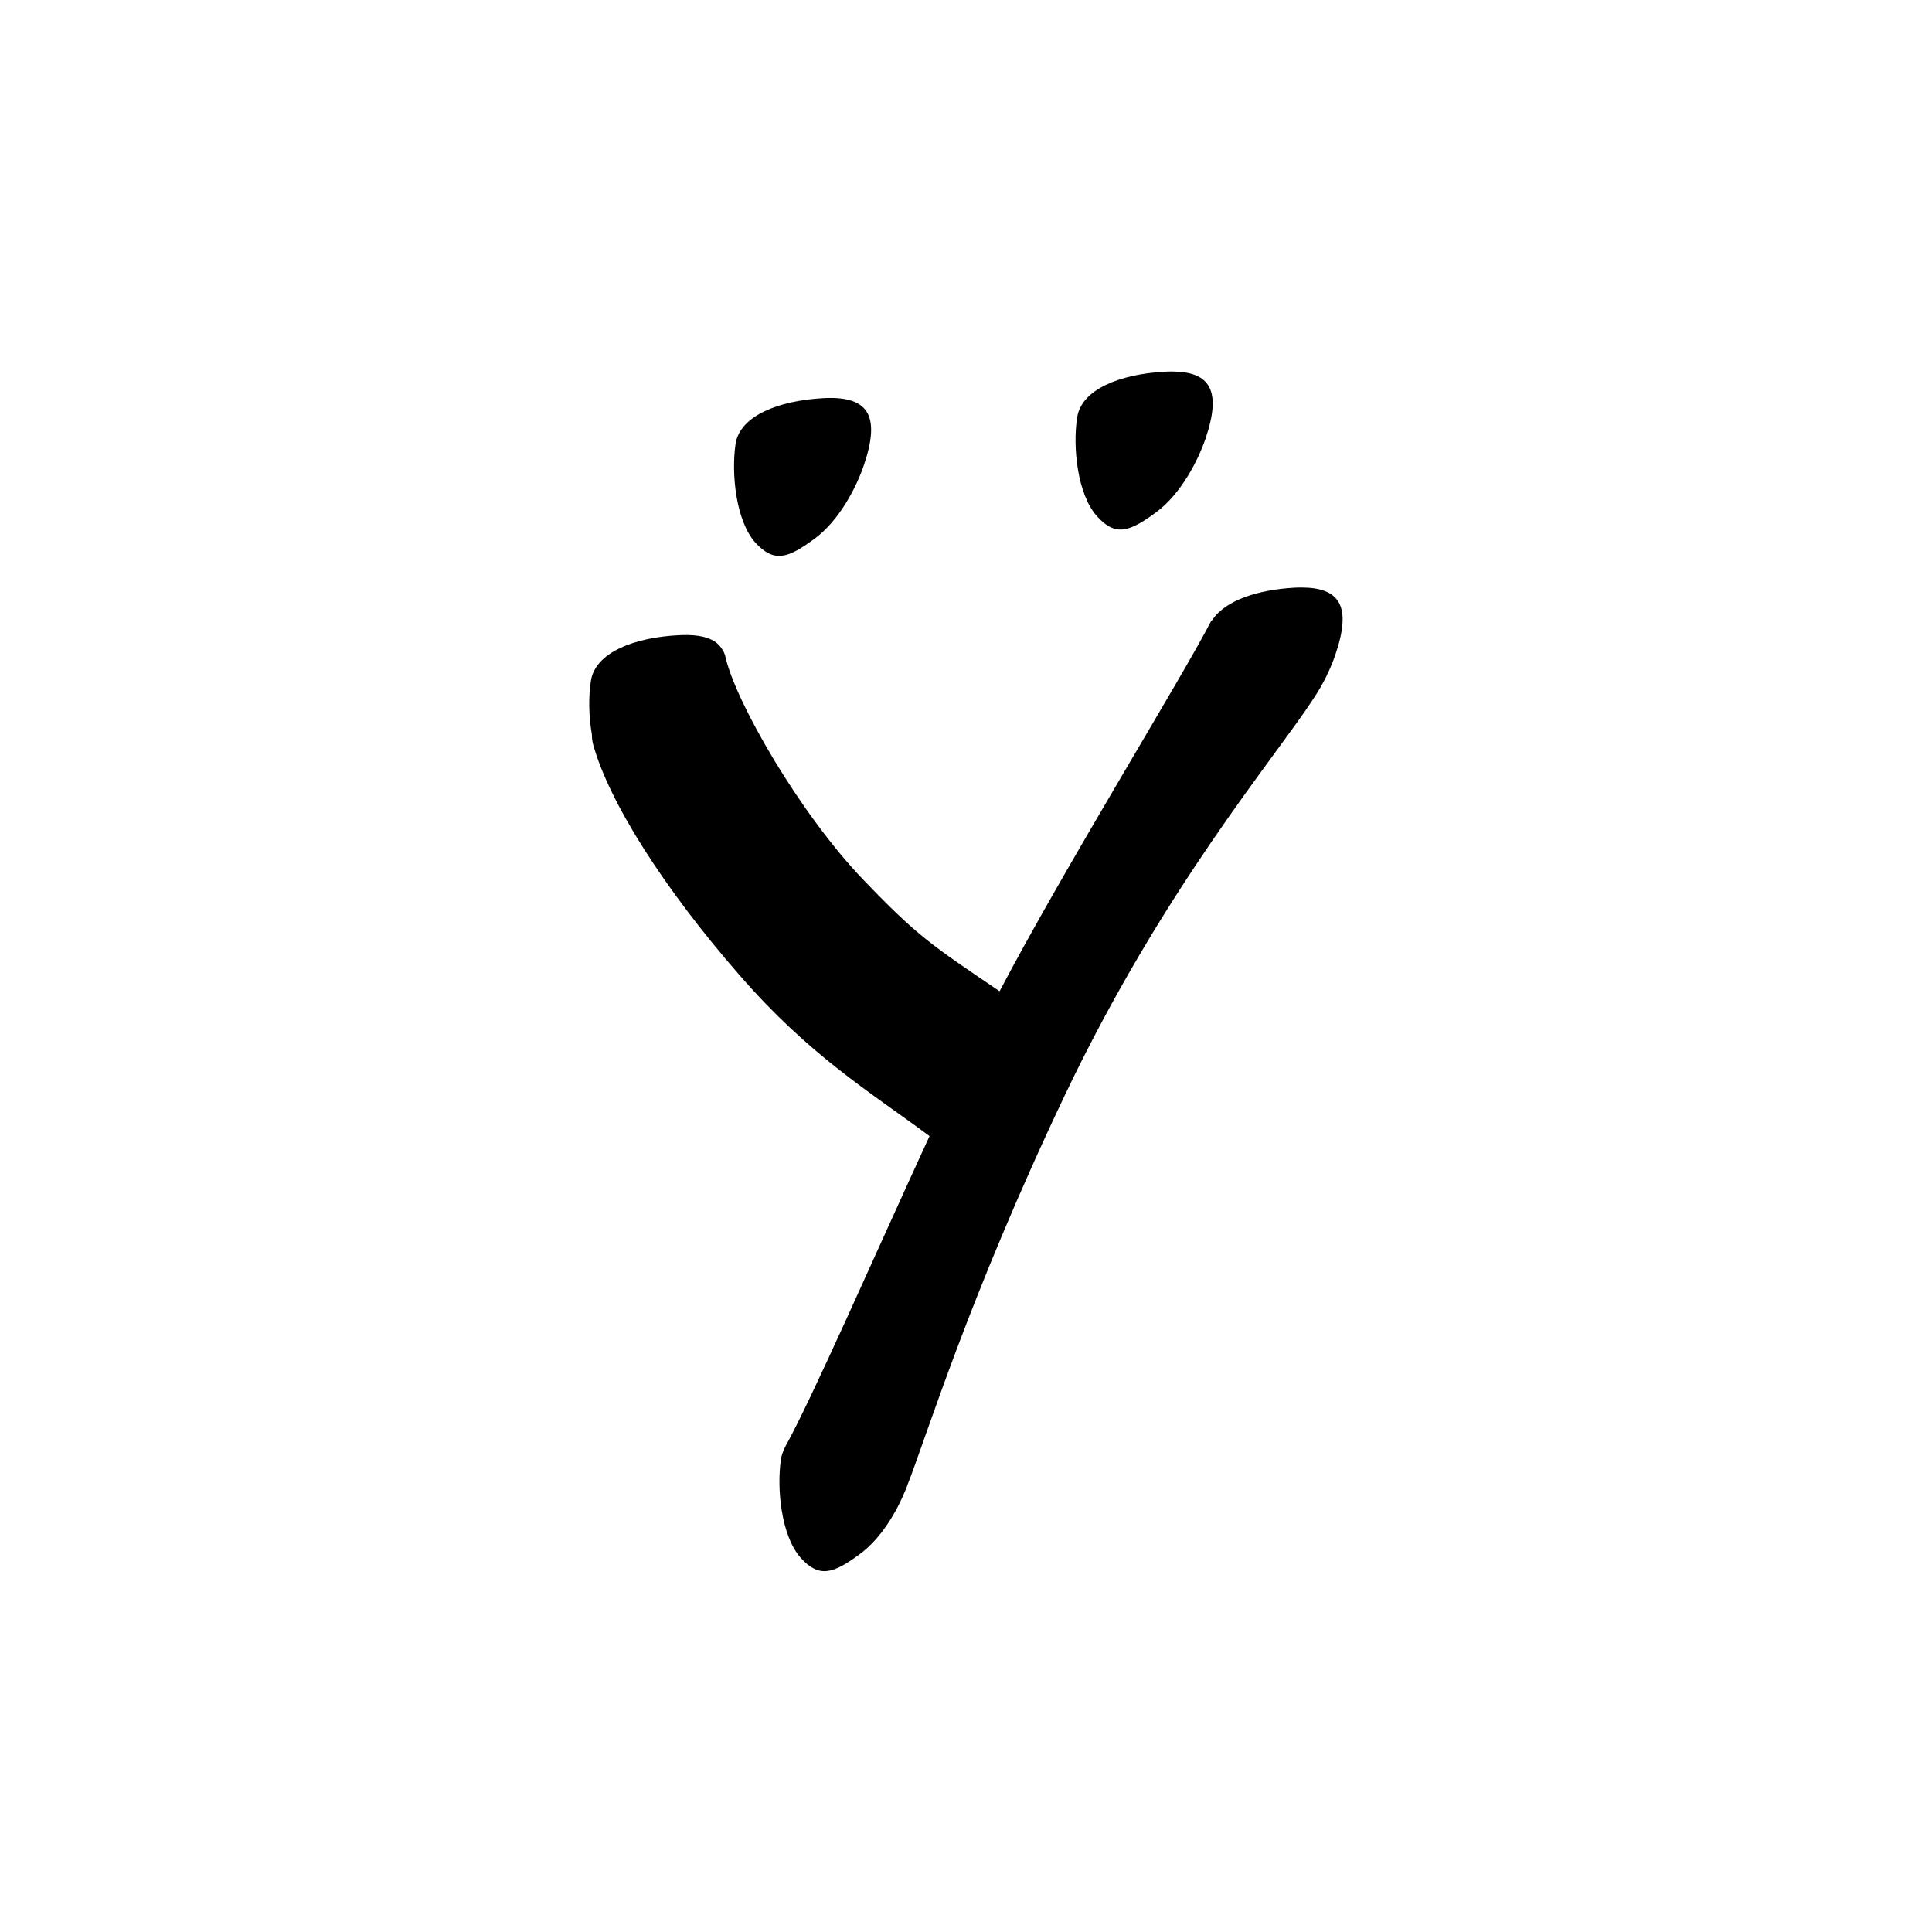
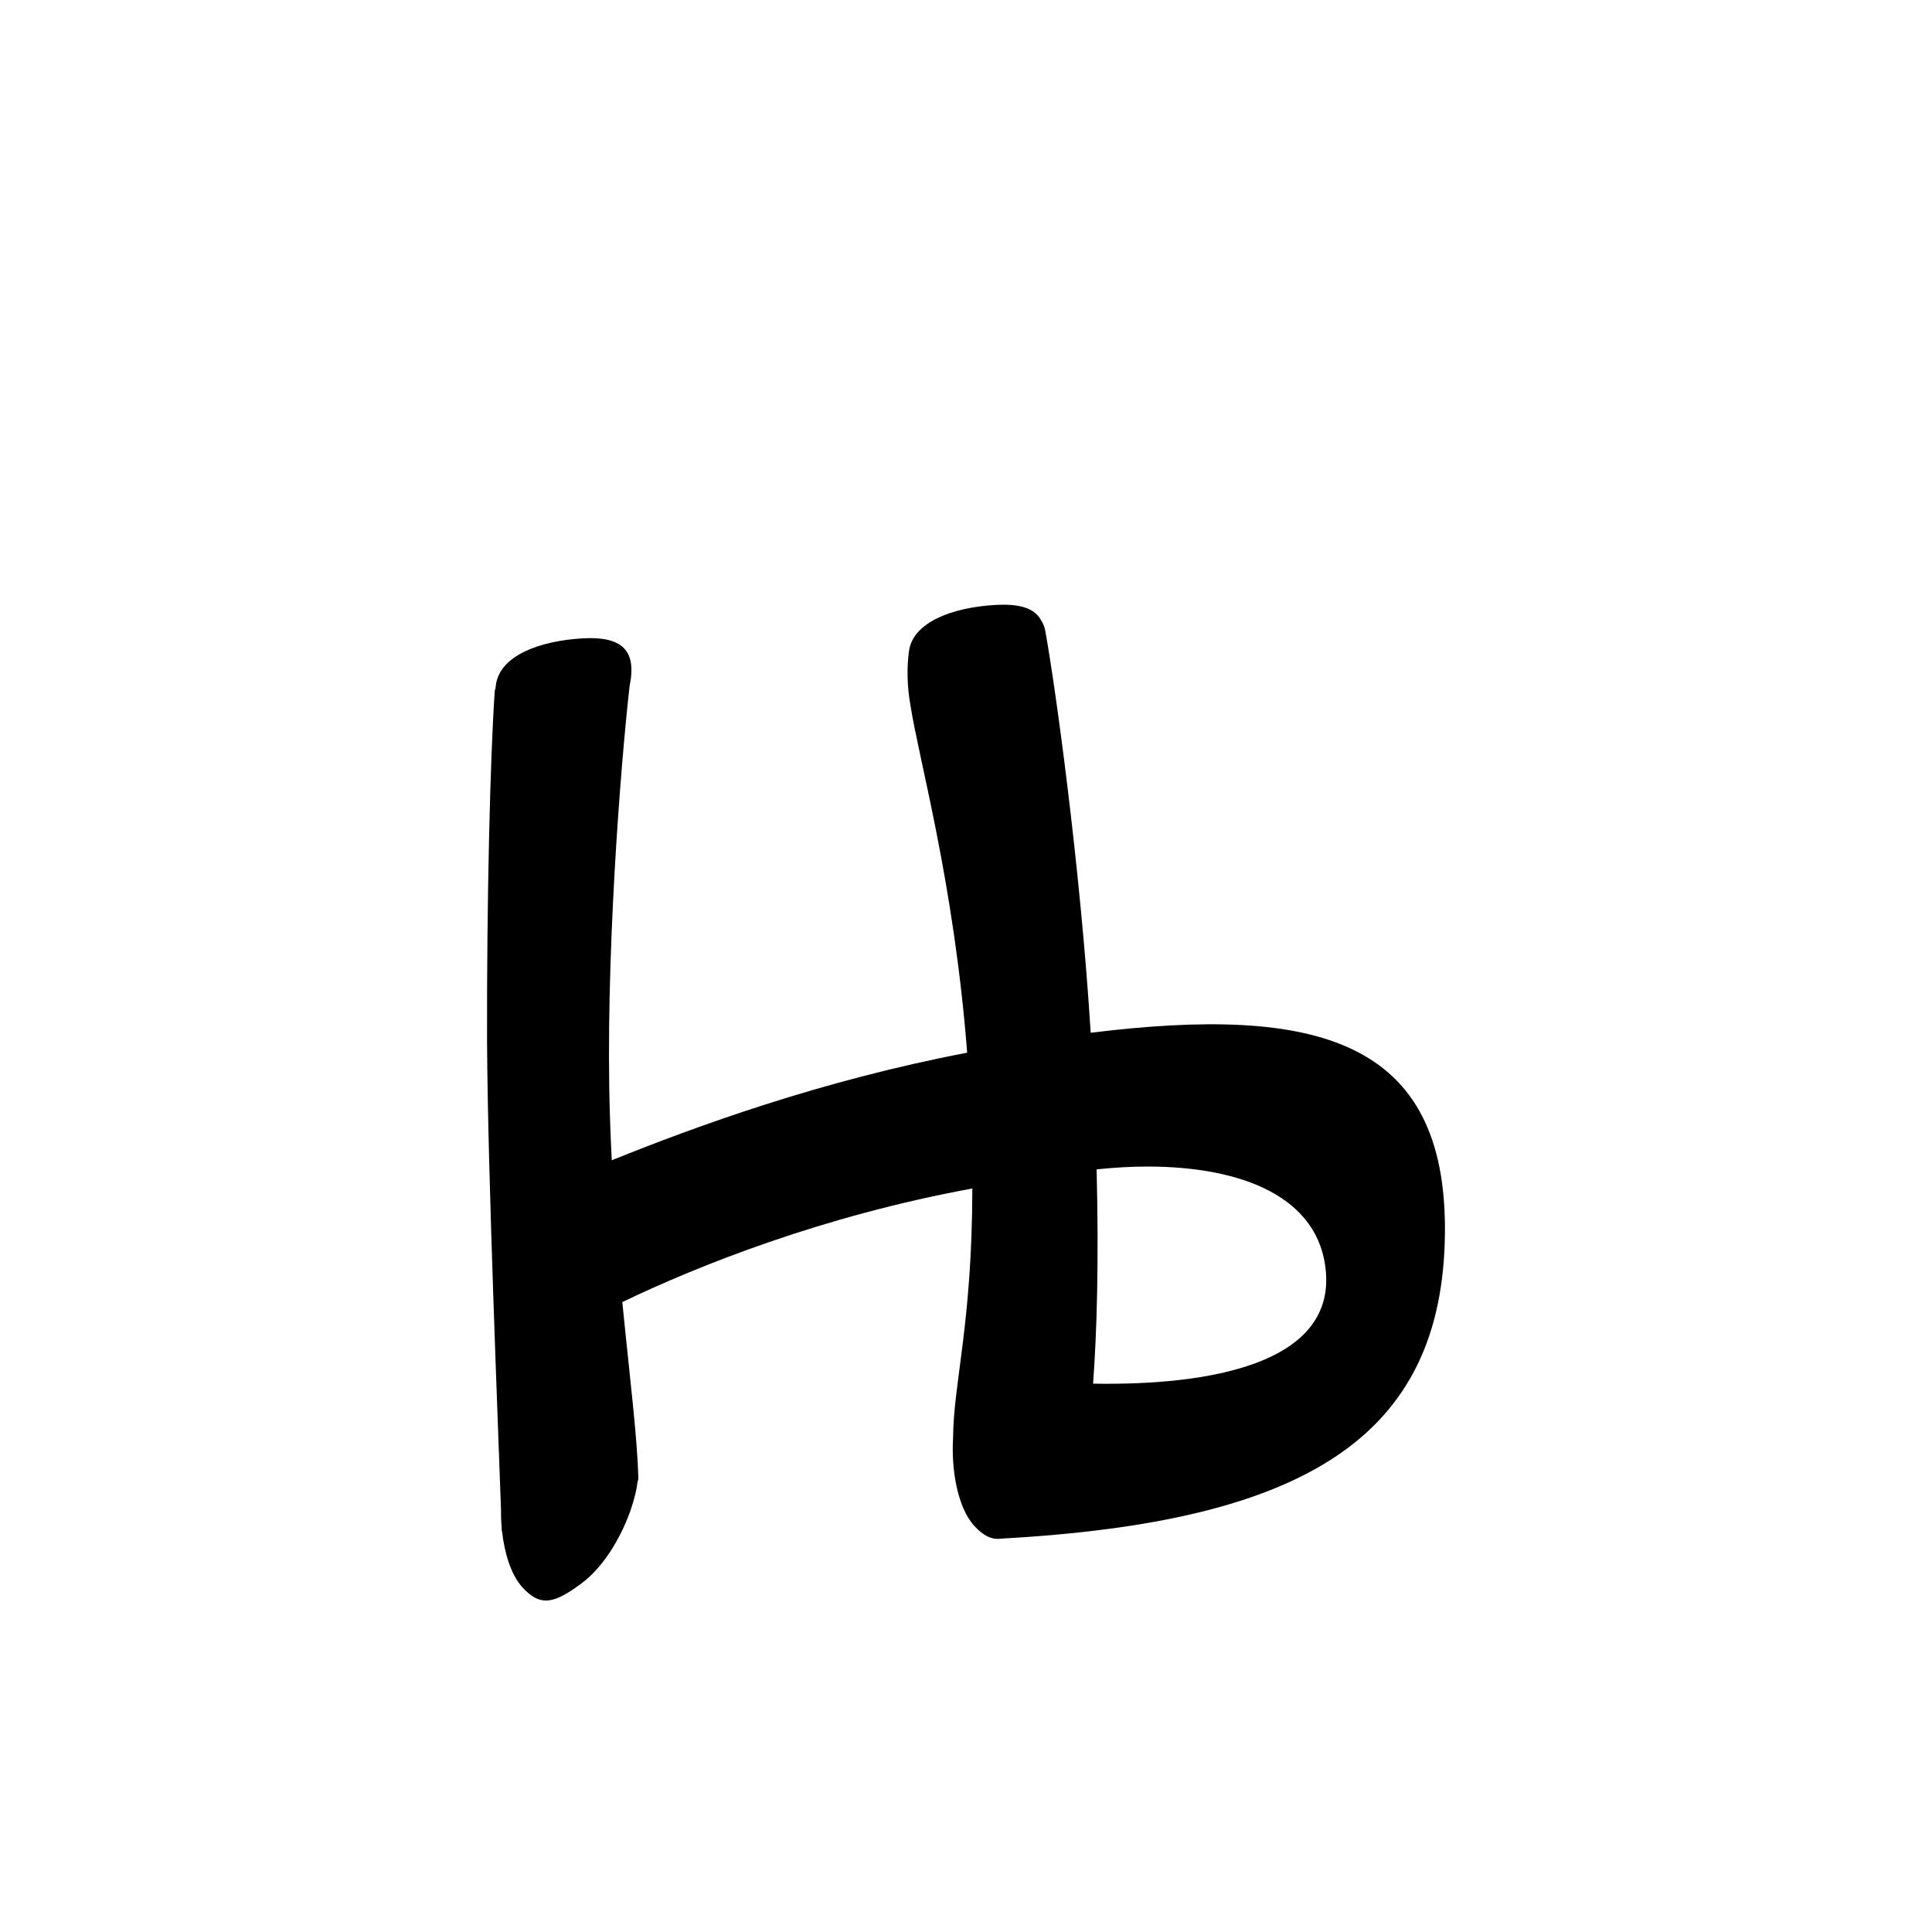
- <svg xmlns="http://www.w3.org/2000/svg" xmlns:ns1="http://xml.openoffice.org/svg/export" version="1.2" width="100mm" height="100mm" viewBox="0 0 10000 10000" preserveAspectRatio="xMidYMid" fill-rule="evenodd" stroke-width="28.222" stroke-linejoin="round" xml:space="preserve" id="svg22">
+ <svg xmlns="http://www.w3.org/2000/svg" xmlns:ns1="http://xml.openoffice.org/svg/export" version="1.2" width="100mm" height="100mm" viewBox="0 0 10000 10000" preserveAspectRatio="xMidYMid" fill-rule="evenodd" stroke-width="28.222" stroke-linejoin="round" xml:space="preserve" id="svg24">
  <defs class="ClipPathGroup" id="defs2">
    <clipPath id="presentation_clip_path_shrink" clipPathUnits="userSpaceOnUse">
      <rect x="10" y="10" width="9980" height="9980" id="rect2" />
    </clipPath>
  </defs>
  <defs class="TextShapeIndex" id="defs3">
-     <g ns1:slide="id1" ns1:id-list="id3 id4 id5 id6 id7 id8 id9" id="g2" />
+     <g ns1:slide="id1" ns1:id-list="id3 id4 id5 id6 id7 id8 id9 id10 id11" id="g2" />
  </defs>
  <defs class="EmbeddedBulletChars" id="defs12">
    <g id="bullet-char-template-57356" transform="scale(0.0004882812,-0.0004882812)">
      <path d="M 580,1141 L 1163,571 580,0 -4,571 580,1141 Z" id="path3" />
    </g>
    <g id="bullet-char-template-57354" transform="scale(0.0004882812,-0.0004882812)">
      <path d="M 8,1128 L 1137,1128 1137,0 8,0 8,1128 Z" id="path4" />
    </g>
    <g id="bullet-char-template-10146" transform="scale(0.0004882812,-0.0004882812)">
      <path d="M 174,0 L 602,739 174,1481 1456,739 174,0 Z M 1358,739 L 309,1346 659,739 1358,739 Z" id="path5" />
    </g>
    <g id="bullet-char-template-10132" transform="scale(0.0004882812,-0.0004882812)">
      <path d="M 2015,739 L 1276,0 717,0 1260,543 174,543 174,936 1260,936 717,1481 1274,1481 2015,739 Z" id="path6" />
    </g>
    <g id="bullet-char-template-10007" transform="scale(0.0004882812,-0.0004882812)">
      <path d="M 0,-2 C -7,14 -16,27 -25,37 L 356,567 C 262,823 215,952 215,954 215,979 228,992 255,992 264,992 276,990 289,987 310,991 331,999 354,1012 L 381,999 492,748 772,1049 836,1024 860,1049 C 881,1039 901,1025 922,1006 886,937 835,863 770,784 769,783 710,716 594,584 L 774,223 C 774,196 753,168 711,139 L 727,119 C 717,90 699,76 672,76 641,76 570,178 457,381 L 164,-76 C 142,-110 111,-127 72,-127 30,-127 9,-110 8,-76 1,-67 -2,-52 -2,-32 -2,-23 -1,-13 0,-2 Z" id="path7" />
    </g>
    <g id="bullet-char-template-10004" transform="scale(0.0004882812,-0.0004882812)">
      <path d="M 285,-33 C 182,-33 111,30 74,156 52,228 41,333 41,471 41,549 55,616 82,672 116,743 169,778 240,778 293,778 328,747 346,684 L 369,508 C 377,444 397,411 428,410 L 1163,1116 C 1174,1127 1196,1133 1229,1133 1271,1133 1292,1118 1292,1087 L 1292,965 C 1292,929 1282,901 1262,881 L 442,47 C 390,-6 338,-33 285,-33 Z" id="path8" />
    </g>
    <g id="bullet-char-template-9679" transform="scale(0.0004882812,-0.0004882812)">
      <path d="M 813,0 C 632,0 489,54 383,161 276,268 223,411 223,592 223,773 276,916 383,1023 489,1130 632,1184 813,1184 992,1184 1136,1130 1245,1023 1353,916 1407,772 1407,592 1407,412 1353,268 1245,161 1136,54 992,0 813,0 Z" id="path9" />
    </g>
    <g id="bullet-char-template-8226" transform="scale(0.0004882812,-0.0004882812)">
      <path d="M 346,457 C 273,457 209,483 155,535 101,586 74,649 74,723 74,796 101,859 155,911 209,963 273,989 346,989 419,989 480,963 531,910 582,859 608,796 608,723 608,648 583,586 532,535 482,483 420,457 346,457 Z" id="path10" />
    </g>
    <g id="bullet-char-template-8211" transform="scale(0.0004882812,-0.0004882812)">
      <path d="M -4,459 L 1135,459 1135,606 -4,606 -4,459 Z" id="path11" />
    </g>
    <g id="bullet-char-template-61548" transform="scale(0.0004882812,-0.0004882812)">
      <path d="M 173,740 C 173,903 231,1043 346,1159 462,1274 601,1332 765,1332 928,1332 1067,1274 1183,1159 1299,1043 1357,903 1357,740 1357,577 1299,437 1183,322 1067,206 928,148 765,148 601,148 462,206 346,322 231,437 173,577 173,740 Z" id="path12" />
    </g>
  </defs>
-   <path id="path13" d="M 6066.968 1922.983 C 6053.902 1922.91 6040.239 1923.267 6025.989 1924.017 C 5798.989 1937.017 5596.008 2014.02 5575.008 2163.02 C 5552.008 2313.02 5576 2558.982 5678 2671.982 C 5774 2778.982 5847.012 2752.016 5982.012 2653.016 C 6115.012 2556.016 6201.999 2378.988 6238.999 2272.988 C 6325.249 2019.863 6262.957 1924.082 6066.968 1922.983 z M 4298.962 2059.823 C 4285.896 2059.797 4272.233 2060.199 4257.983 2061.011 C 4031.983 2074.011 3828.003 2151.015 3807.003 2300.015 C 3785.003 2450.015 3807.994 2694.976 3909.994 2808.976 C 4006.994 2914.976 4079.006 2889.011 4214.006 2790.011 C 4348.006 2692.011 4434.993 2515 4470.993 2409 C 4557.243 2156.813 4494.951 2060.203 4298.962 2059.823 z M 6738.968 3040.951 C 6725.895 3040.878 6712.239 3041.235 6697.989 3041.985 C 6513.091 3052.621 6343.689 3106.161 6276.103 3207.401 C 6272.475 3210.277 6269.281 3213.602 6267.008 3217.995 C 6119.555 3505.14 5511.394 4488.587 5173.741 5130.694 C 4824.009 4893.101 4752.993 4850.48 4465.981 4550.988 C 4142.981 4213.988 3805.983 3634.02 3753.983 3396.02 C 3751.177 3383.708 3746.24 3373.473 3740.082 3364.446 C 3706.234 3303.069 3628.176 3281.19 3508.985 3288.016 C 3282.985 3300.016 3079.005 3377.02 3058.005 3527.02 C 3046.192 3603.546 3046.627 3705.573 3063.689 3802.249 C 3063.688 3819.337 3065.437 3836.306 3069.994 3852.995 C 3152.994 4154.995 3442.004 4605 3824.004 5043 C 4189.837 5464.523 4499.451 5648.636 4811.231 5880.364 C 4521.523 6509.56 4205.966 7233.369 4061.974 7492.979 C 4060.965 7494.802 4060.622 7496.836 4059.959 7498.767 C 4050.989 7516.236 4044.784 7534.93 4041.976 7554.991 C 4019.976 7703.991 4043.018 7950.004 4145.018 8064.004 C 4241.018 8170.004 4313.979 8143.987 4448.979 8044.987 C 4564.525 7960.483 4644.323 7817.33 4687.207 7711.519 C 4687.433 7710.984 4687.763 7710.562 4687.983 7710.02 C 4690.706 7703.431 4694.7 7692.121 4697.646 7684.647 C 4697.725 7684.434 4697.774 7684.239 4697.853 7684.027 C 4795.594 7435.802 5016.266 6709.913 5510 5672.005 C 6019 4602.005 6598.019 3923.986 6796.019 3619.986 C 6796.232 3619.654 6796.284 3619.239 6796.484 3618.901 C 6851.455 3538.563 6889.986 3452.88 6910.999 3391.008 C 6998.187 3137.883 6935.063 3042.05 6738.968 3040.951 z " />
+   <path id="path13" d="M 5196.789 3129.99 C 5183.771 3129.924 5170.203 3130.273 5156.016 3131.023 C 4929.016 3143.023 4724.984 3220.975 4704.984 3369.975 C 4693.495 3447.789 4694.474 3552.005 4712.374 3650.113 C 4756.952 3936.169 4937.397 4566.225 5006.051 5448.66 C 4242.551 5594.908 3604.178 5829.463 3166.422 6005.473 C 3162.811 5930.305 3159.166 5855.144 3157.017 5777.012 C 3131.479 4985.358 3211.953 3962.726 3258.871 3550.481 C 3298.247 3359.768 3213.255 3293.657 3017.025 3303.984 C 2791.025 3316.984 2587.975 3394.021 2566.975 3544.021 C 2565.945 3550.695 2565.131 3557.753 2564.288 3564.795 C 2562.467 3568.204 2561.251 3571.598 2560.981 3574.976 C 2536.981 3915.976 2518.983 4672.986 2520.983 5393.986 C 2524.791 6077.469 2577.484 7360.971 2593.072 7810.014 C 2592.642 7840.668 2593.643 7872.636 2596.482 7905.047 C 2596.56 7907.429 2596.925 7916.698 2596.999 7919 C 2596.999 7923.044 2597.696 7926.656 2599.066 7929.904 C 2611.682 8039.893 2644.422 8150.021 2704.021 8215.984 C 2800.021 8321.984 2872.982 8296.019 3007.982 8197.019 C 3140.982 8099.019 3227.987 7922.009 3263.987 7816.009 C 3283.636 7758.963 3295.57 7709.986 3300.16 7668.214 C 3302.465 7662.902 3304.068 7657.794 3303.984 7653.021 C 3299.378 7441.703 3259.047 7126.408 3221.199 6739.485 C 3615.479 6550.108 4256.886 6294.122 5032.768 6151.614 C 5031.423 6859.773 4934.756 7152.999 4932.825 7450.45 C 4924.283 7599.345 4953.191 7798.579 5042.018 7896.986 C 5091.804 7951.391 5134.995 7970.967 5183.508 7963.803 C 6749.754 7877.229 7469.017 7442.525 7478.975 6381.988 C 7488.327 5380.34 6817.077 5200.996 5645.392 5345.565 C 5591.818 4478.946 5458.785 3526.646 5410.006 3263.987 C 5406.372 3243.493 5399.121 3226.644 5389.438 3212.414 C 5360.721 3155.174 5295.738 3130.493 5196.789 3129.99 z M 5939.482 6037.978 C 6429.349 6038.346 6831.367 6195.462 6862.992 6585.024 C 6901.409 7058.25 6261.362 7172.327 5657.691 7161.733 C 5678.073 6890.861 5687.579 6521.494 5676.139 6052.55 C 5765.524 6043.462 5853.949 6037.913 5939.482 6037.978 z " />
</svg>
